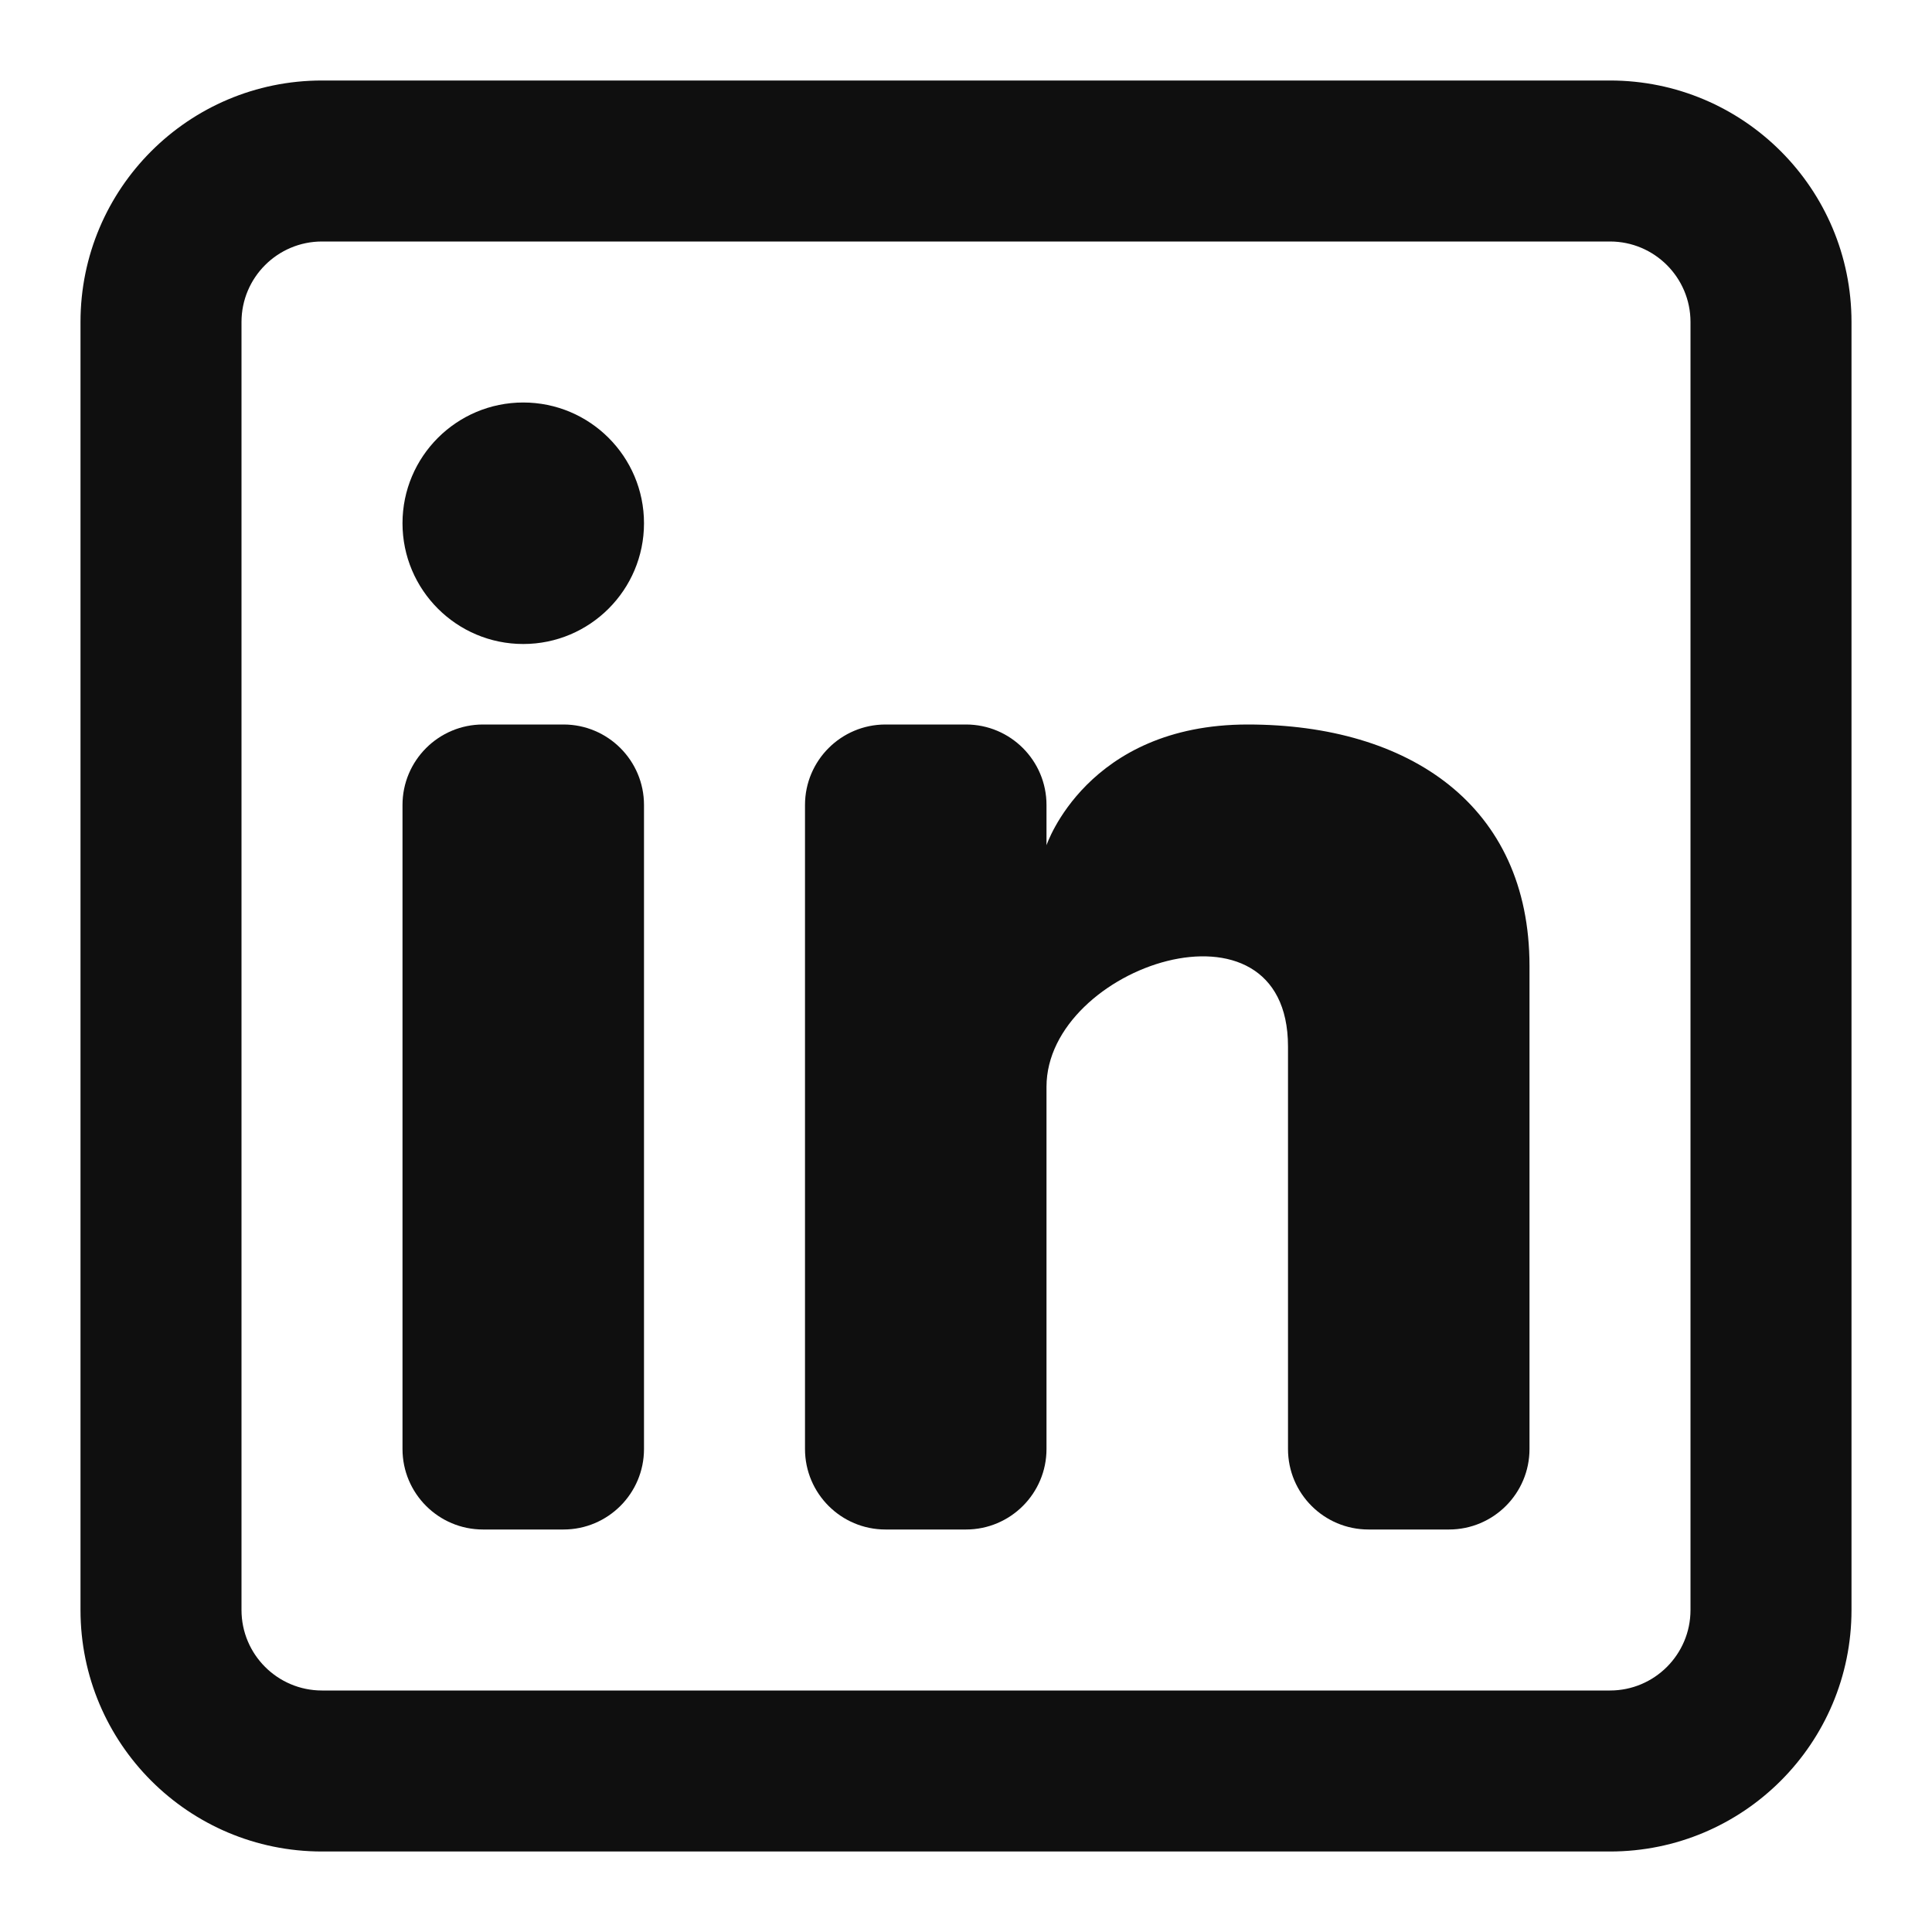
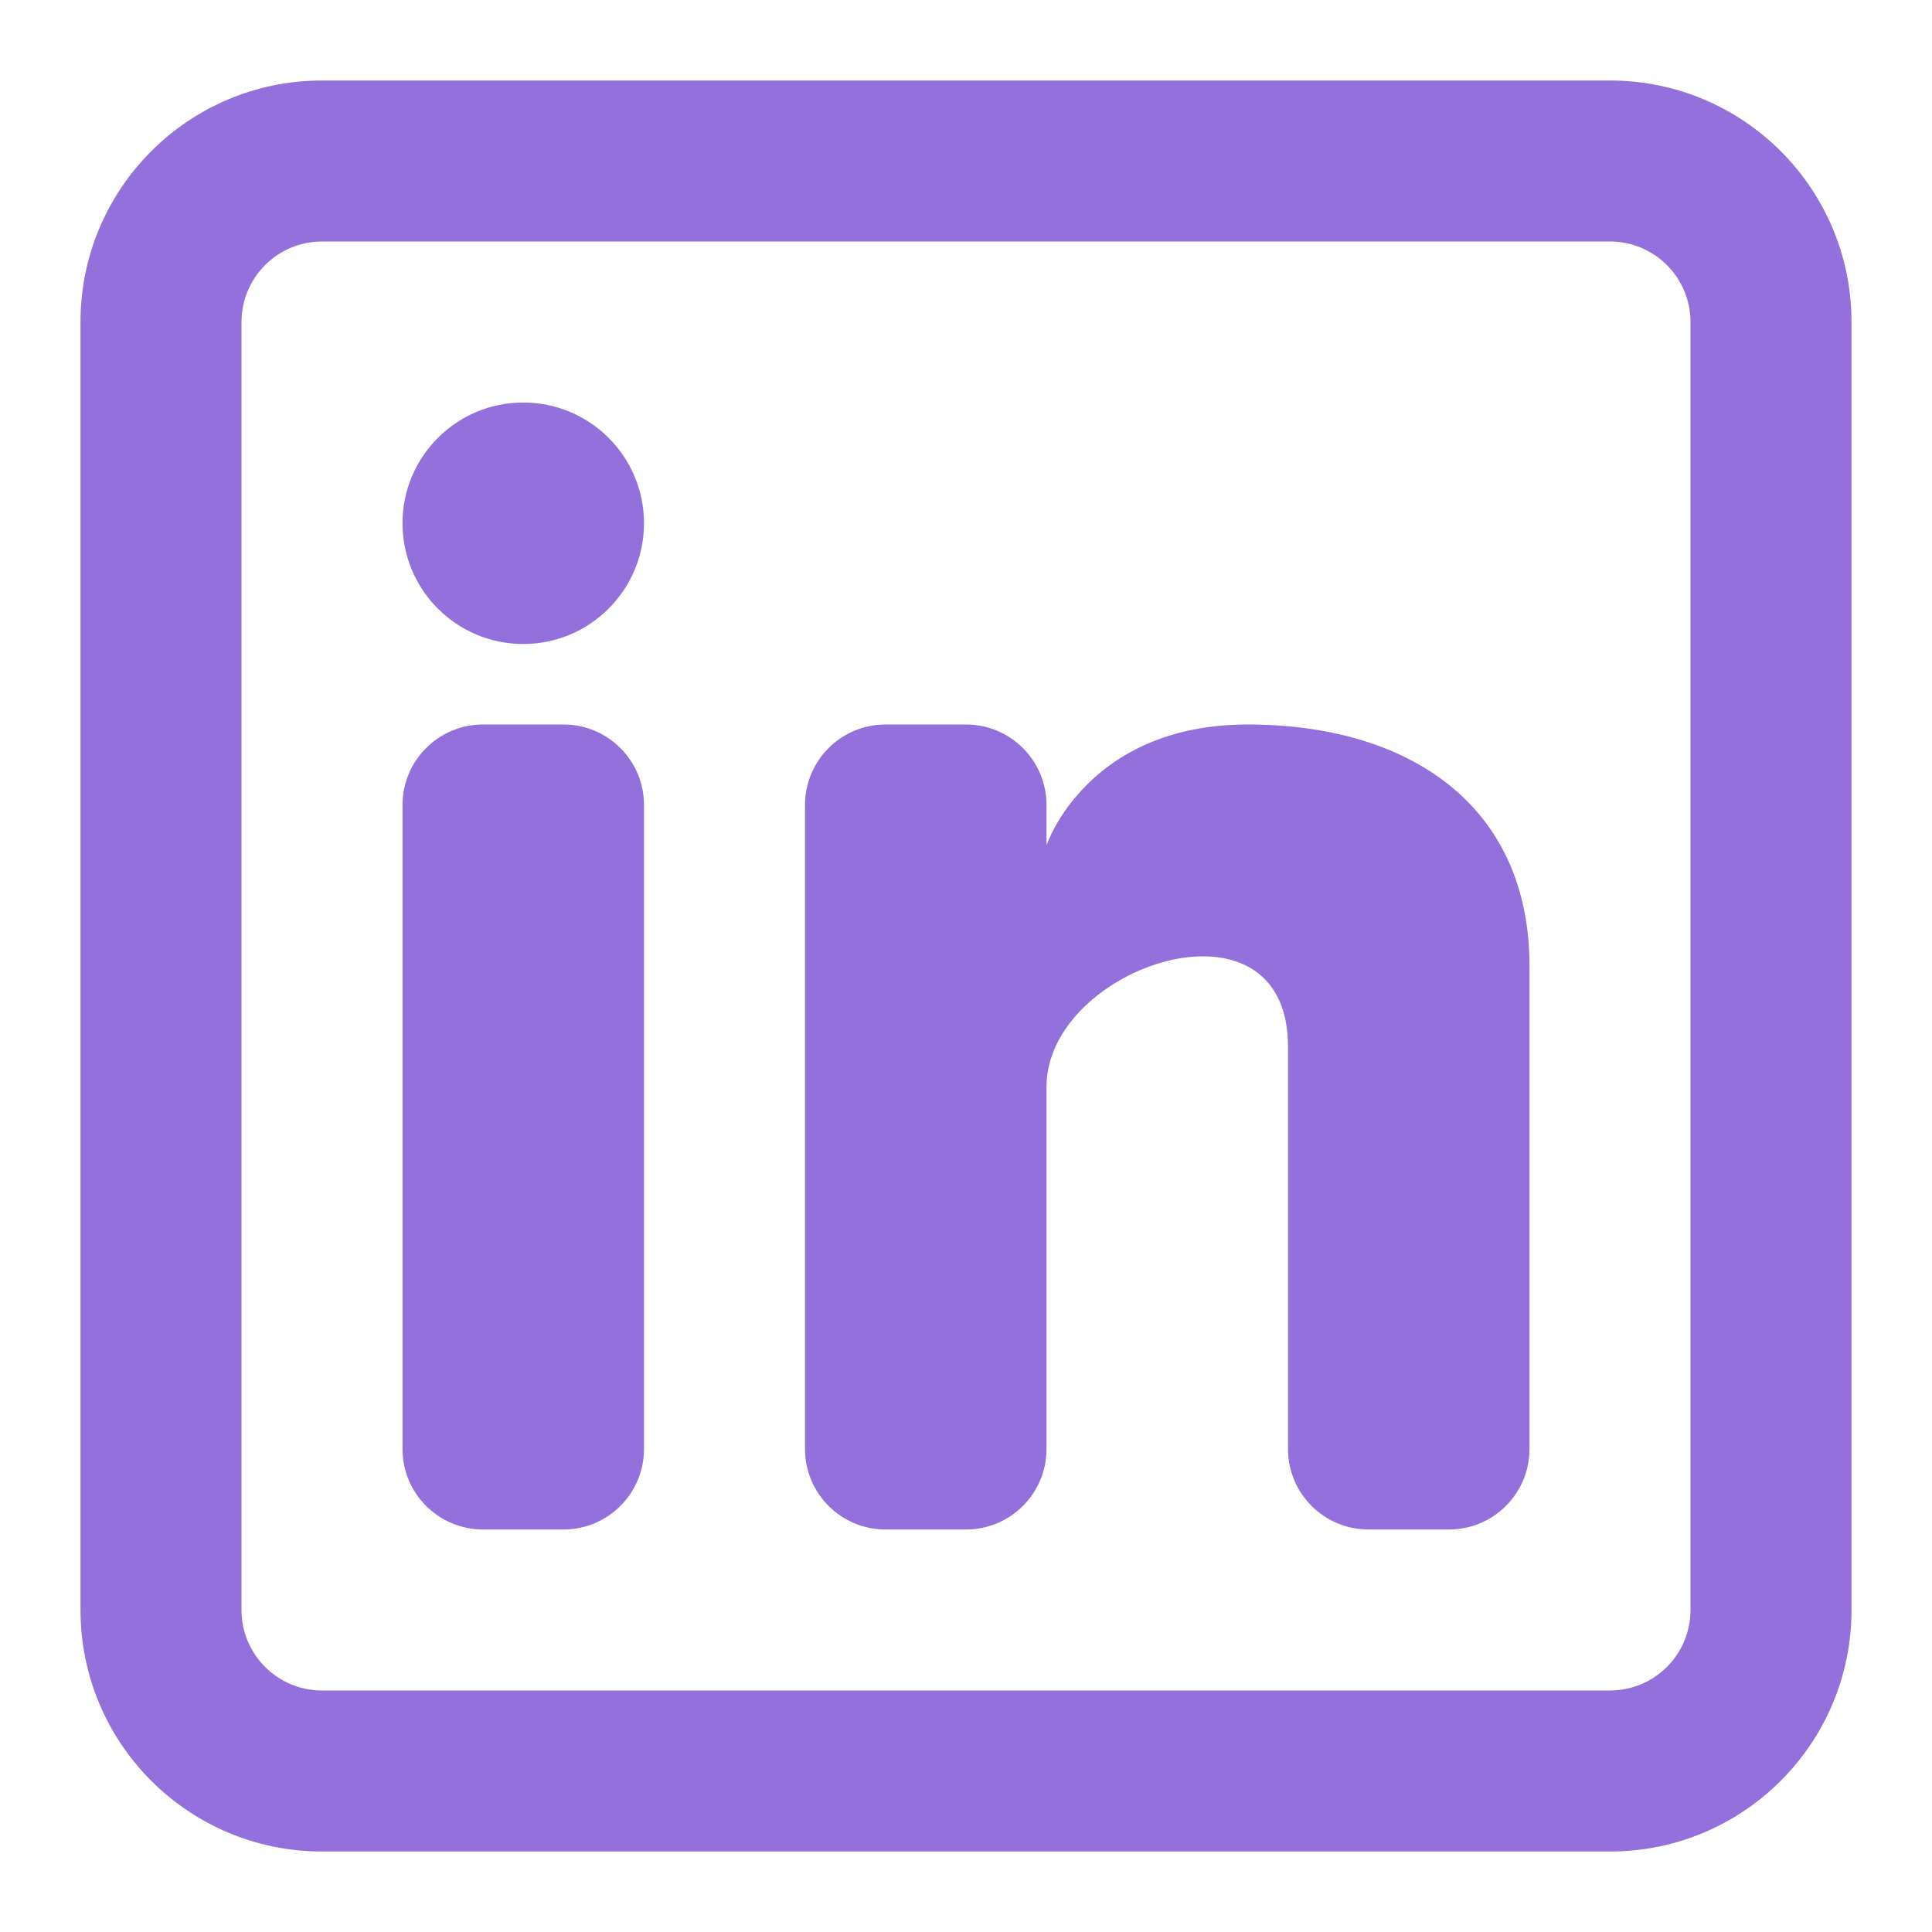
- <svg xmlns="http://www.w3.org/2000/svg" width="800px" height="800px" viewBox="0 0 24 24" fill="none">
-   <path d="M6.5 8C7.328 8 8 7.328 8 6.5C8 5.672 7.328 5 6.5 5C5.672 5 5 5.672 5 6.5C5 7.328 5.672 8 6.5 8Z" fill="#0F0F0F" />
-   <path d="M5 10C5 9.448 5.448 9 6 9H7C7.552 9 8 9.448 8 10V18C8 18.552 7.552 19 7 19H6C5.448 19 5 18.552 5 18V10Z" fill="#0F0F0F" />
-   <path d="M11 19H12C12.552 19 13 18.552 13 18V13.5C13 12 16 11 16 13V18C16 18.553 16.448 19 17 19H18C18.552 19 19 18.552 19 18V12C19 10 17.5 9 15.5 9C13.5 9 13 10.5 13 10.5V10C13 9.448 12.552 9 12 9H11C10.448 9 10 9.448 10 10V18C10 18.552 10.448 19 11 19Z" fill="#0F0F0F" />
-   <path fill-rule="evenodd" clip-rule="evenodd" d="M20 1C21.657 1 23 2.343 23 4V20C23 21.657 21.657 23 20 23H4C2.343 23 1 21.657 1 20V4C1 2.343 2.343 1 4 1H20ZM20 3C20.552 3 21 3.448 21 4V20C21 20.552 20.552 21 20 21H4C3.448 21 3 20.552 3 20V4C3 3.448 3.448 3 4 3H20Z" fill="#0F0F0F" />
+ <svg xmlns="http://www.w3.org/2000/svg" fill="#9370db" viewBox="0 0 24 24" width="800" height="800">
+   <g>
+     <path d="M6.5 8C7.328 8 8 7.328 8 6.5C8 5.672 7.328 5 6.5 5C5.672 5 5 5.672 5 6.5C5 7.328 5.672 8 6.5 8Z" />
+     <path d="M5 10C5 9.448 5.448 9 6 9H7C7.552 9 8 9.448 8 10V18C8 18.552 7.552 19 7 19H6C5.448 19 5 18.552 5 18V10Z" />
+     <path d="M11 19H12C12.552 19 13 18.552 13 18V13.5C13 12 16 11 16 13V18C16 18.553 16.448 19 17 19H18C18.552 19 19 18.552 19 18V12C19 10 17.5 9 15.5 9C13.5 9 13 10.5 13 10.5V10C13 9.448 12.552 9 12 9H11C10.448 9 10 9.448 10 10V18C10 18.552 10.448 19 11 19Z" />
+     <path fill-rule="evenodd" clip-rule="evenodd" d="M20 1C21.657 1 23 2.343 23 4V20C23 21.657 21.657 23 20 23H4C2.343 23 1 21.657 1 20V4C1 2.343 2.343 1 4 1H20ZM20 3C20.552 3 21 3.448 21 4V20C21 20.552 20.552 21 20 21H4C3.448 21 3 20.552 3 20V4C3 3.448 3.448 3 4 3H20Z" />
+   </g>
</svg>
